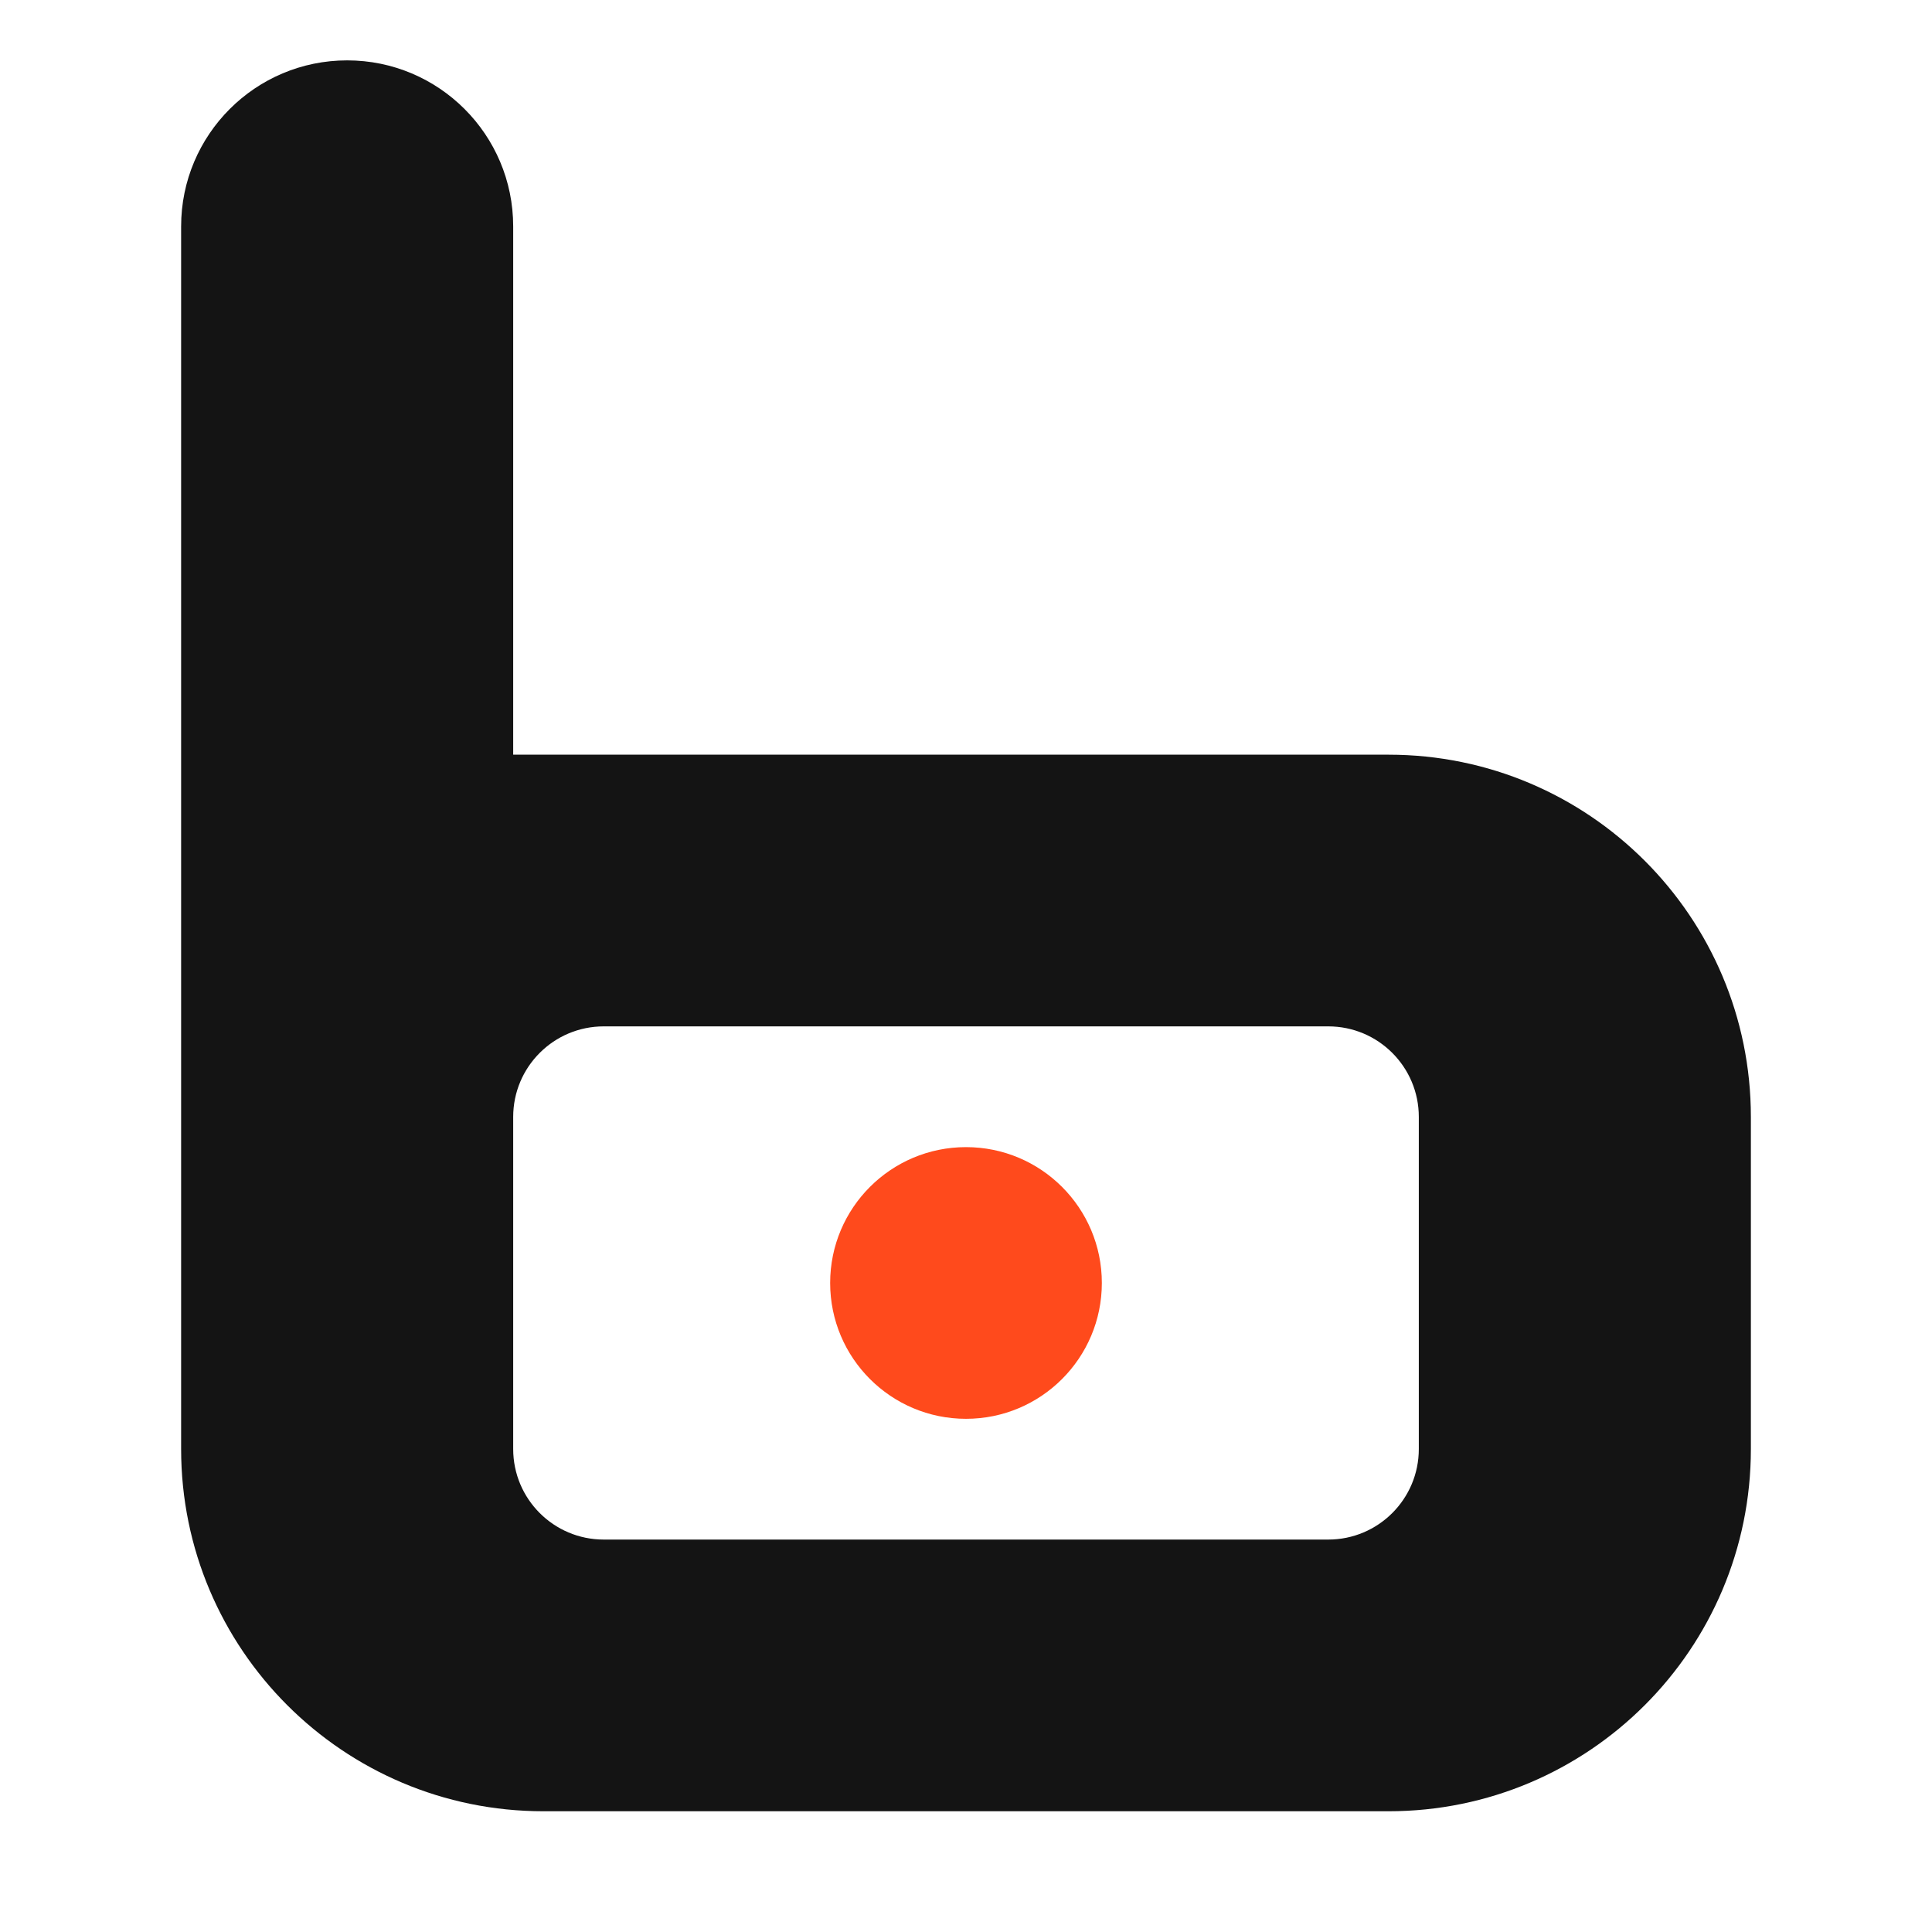
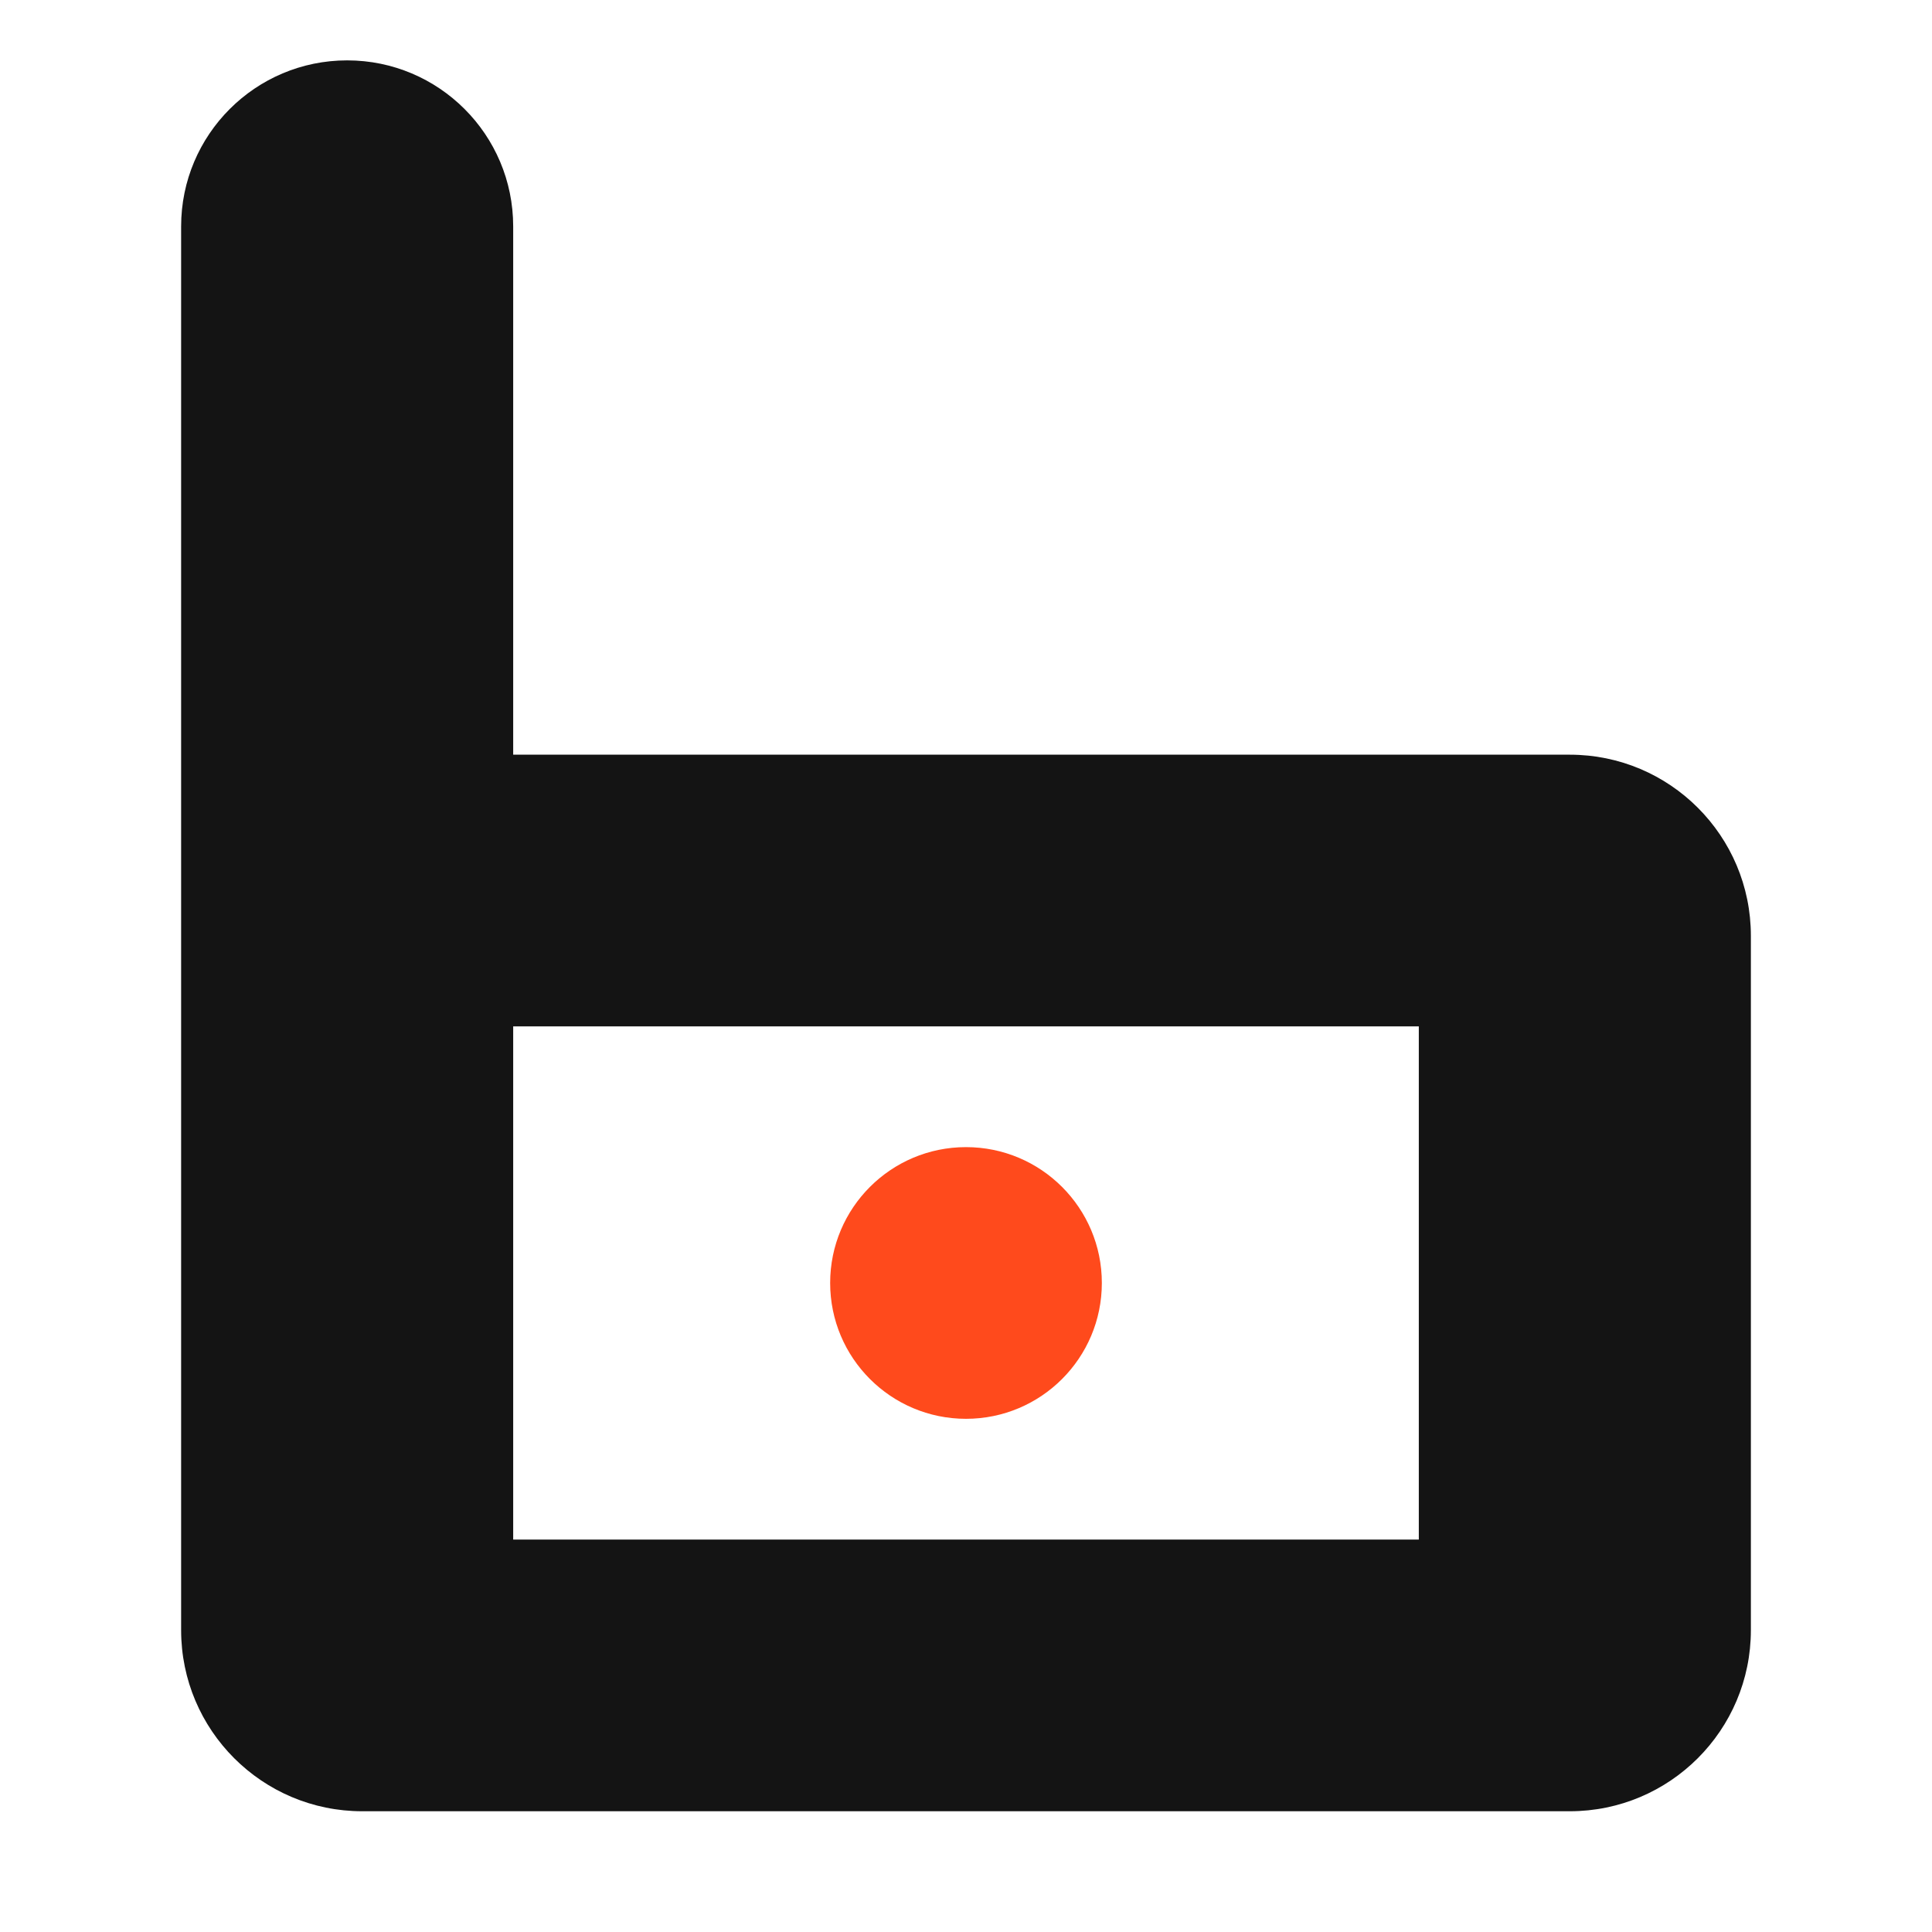
<svg xmlns="http://www.w3.org/2000/svg" viewBox="0 0 64 64" width="64" height="64">
-   <path fill-rule="evenodd" fill="#141414" d="M6 7.5 A5.5 5.5 0 0 1 17 7.5 L17 25 L46 25 A12 12 0 0 1 58 37 L58 48 A12 12 0 0 1 46 60 L18 60 A12 12 0 0 1 6 48 Z M20 34 L44 34 A3 3 0 0 1 47 37 L47 48 A3 3 0 0 1 44 51 L20 51 A3 3 0 0 1 17 48 L17 37 A3 3 0 0 1 20 34 Z" />
+   <path fill-rule="evenodd" fill="#141414" d="M6 7.5 A5.5 5.5 0 0 1 17 7.5 L17 25 L52 25 A6 6 0 0 1 58 31 L58 54 A6 6 0 0 1 52 60 L12 60 A6 6 0 0 1 6 54 Z M17 34 L47 34 L47 51 L17 51 Z" />
  <circle cx="32" cy="42.5" r="4.5" fill="#FF4A1C" />
</svg>
